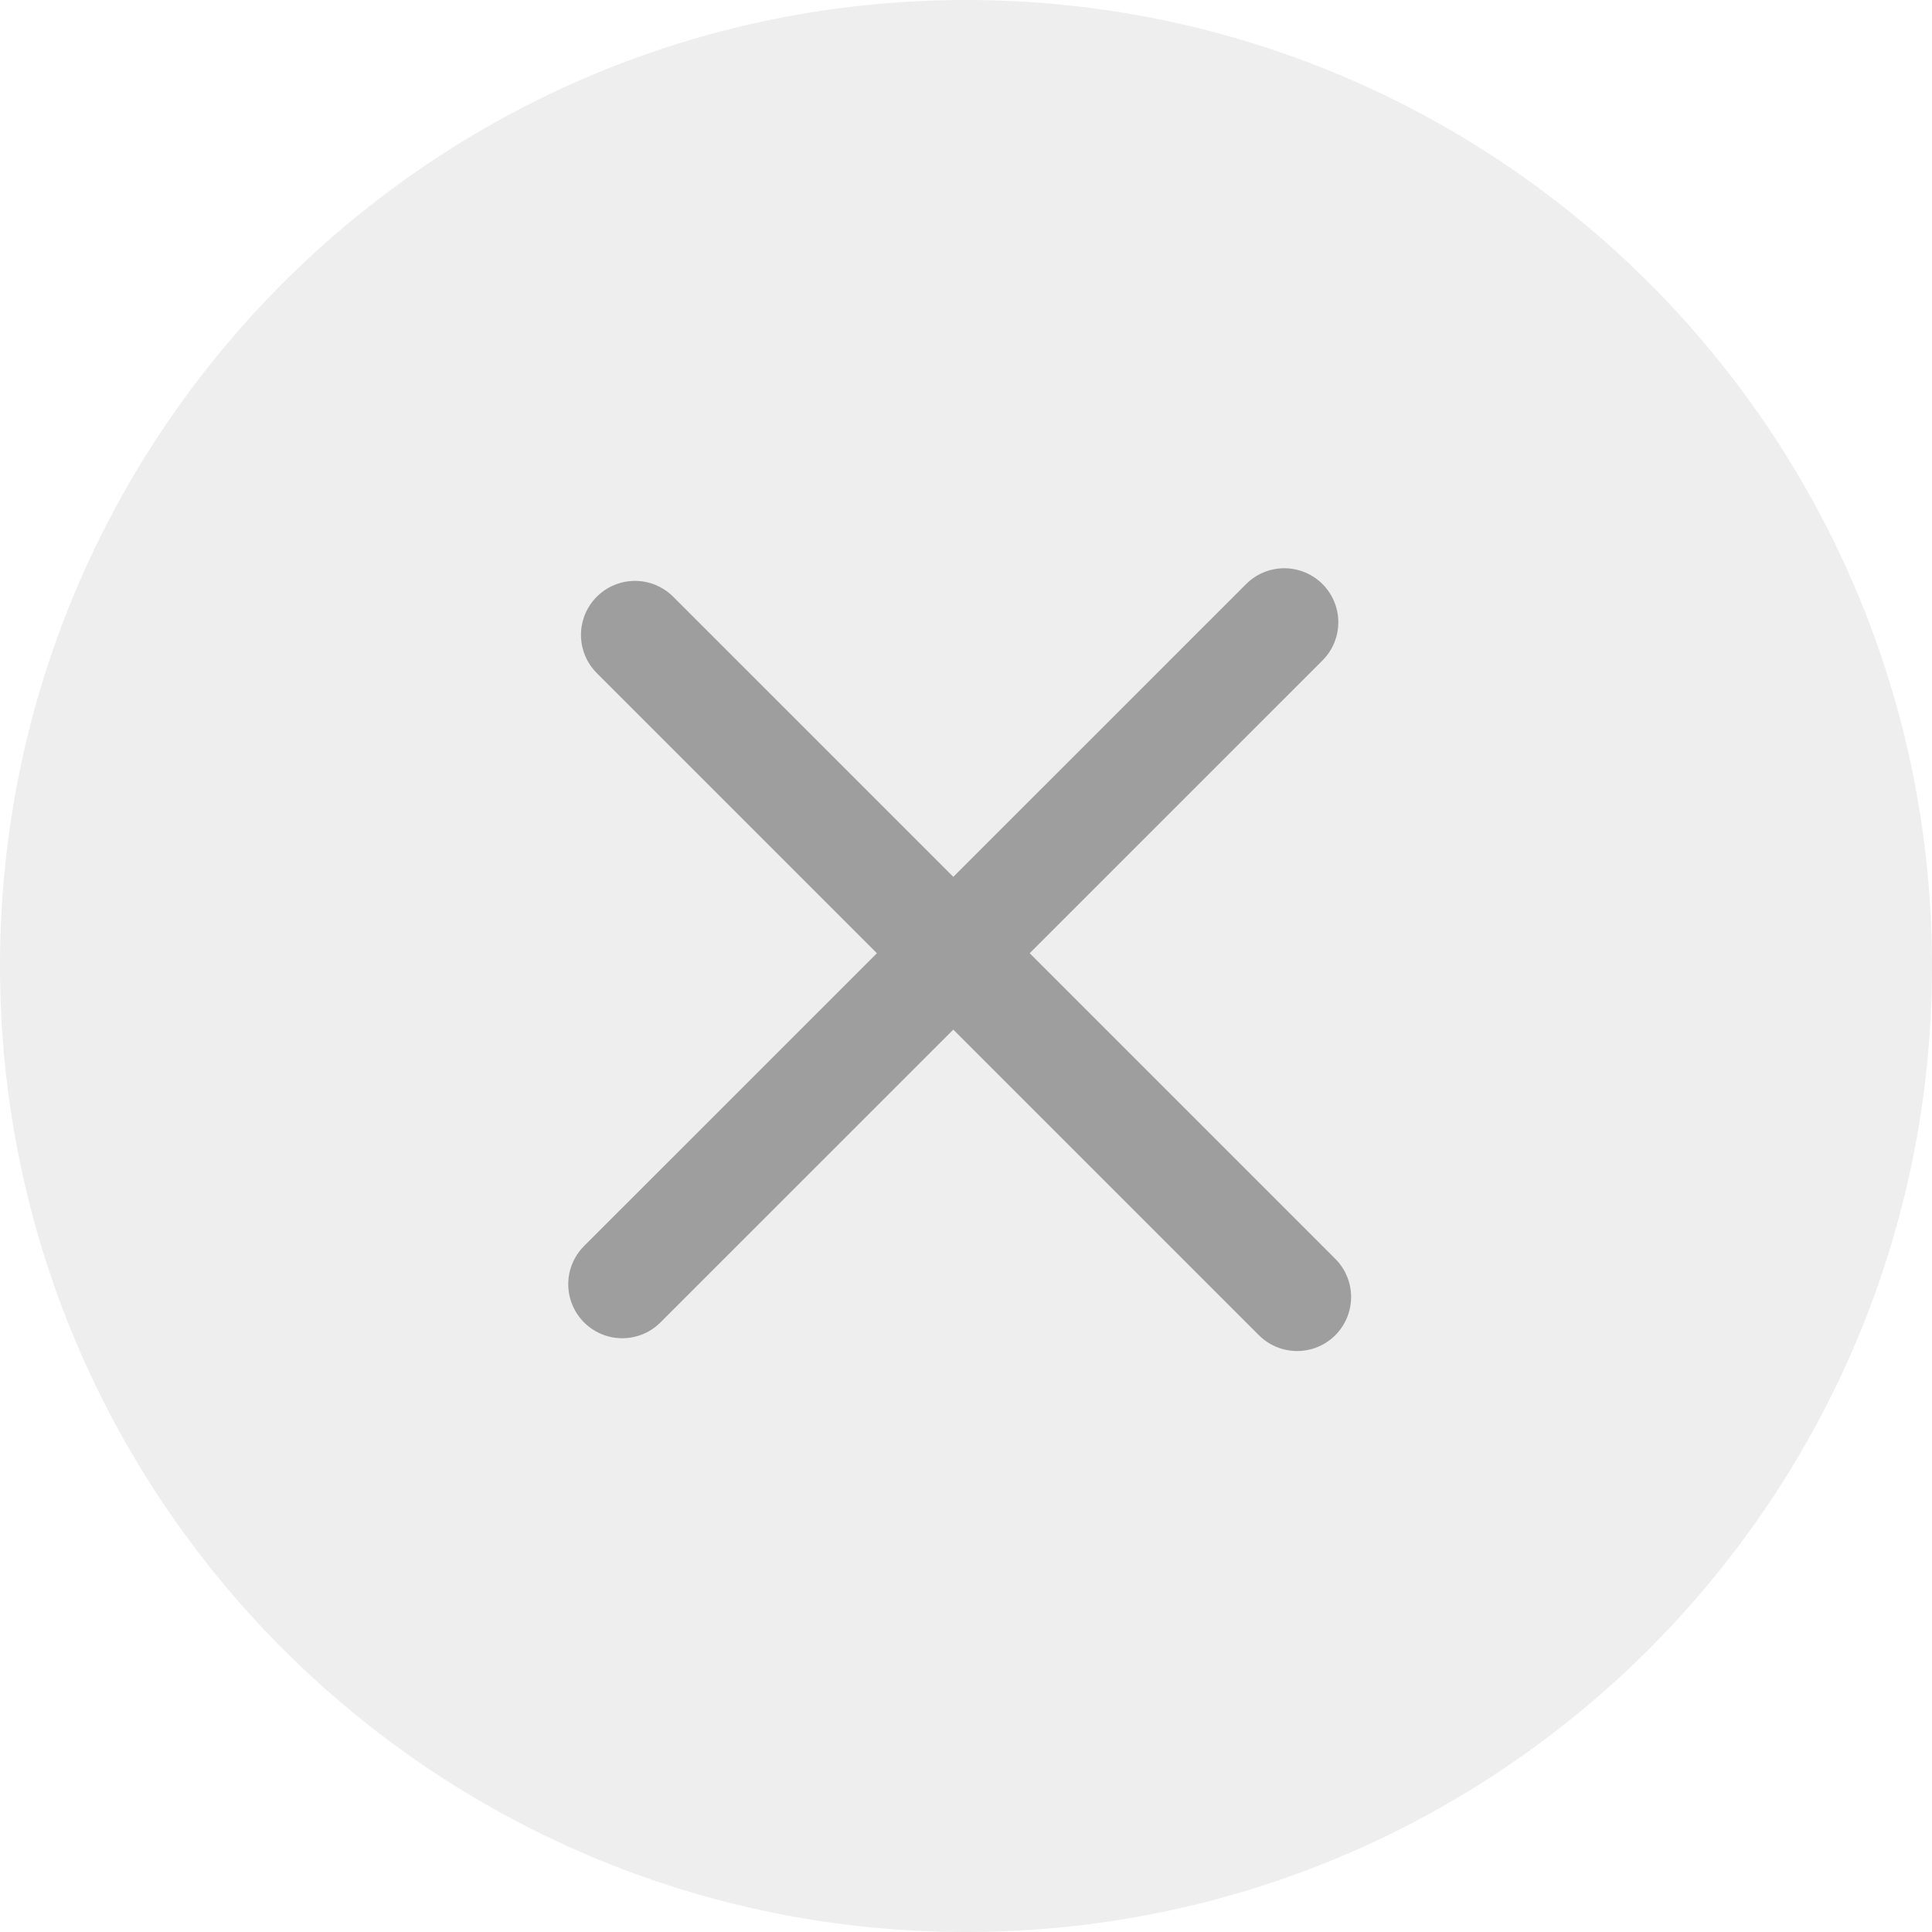
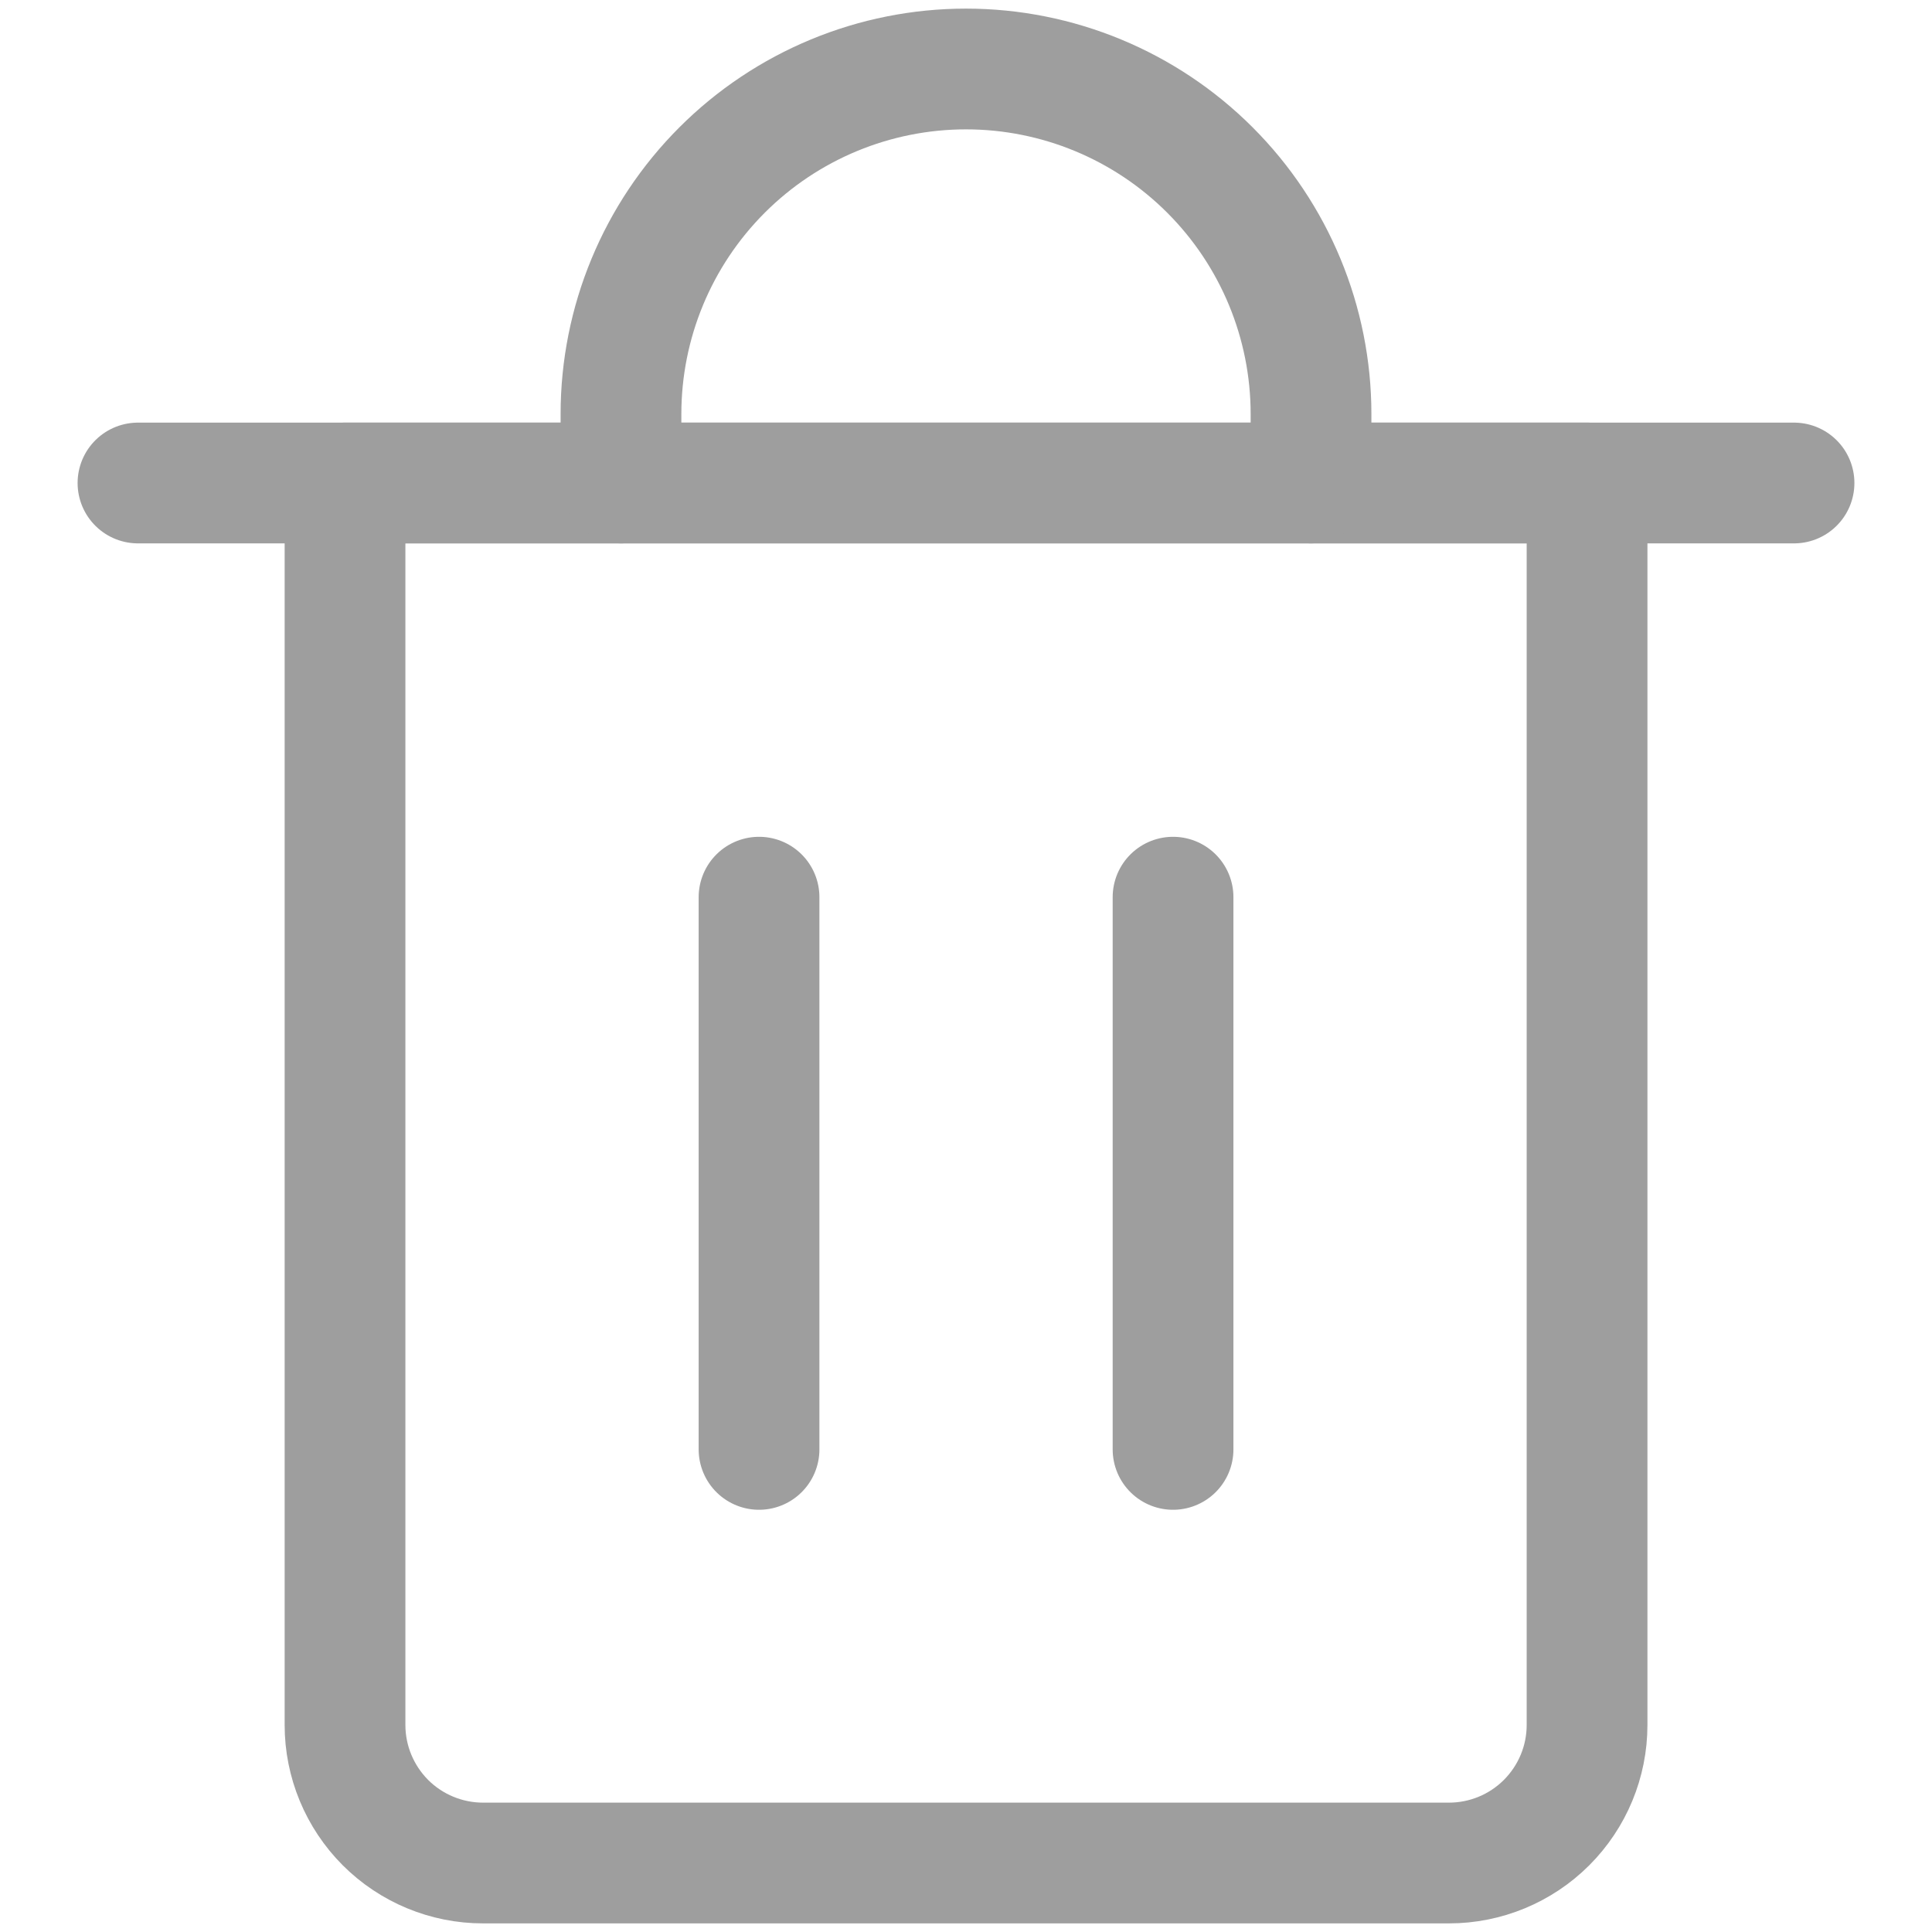
- <svg xmlns="http://www.w3.org/2000/svg" width="24" height="24" fill="none">
-   <path fill="#EEE" d="M0 12C0 5.373 5.373 0 12 0s12 5.373 12 12-5.373 12-12 12S0 18.627 0 12Z" />
-   <path stroke="#9E9E9E" stroke-linecap="round" stroke-width="1.342" d="m7.888 7.887 8.225 8.225M15.954 7.73 7.73 15.953" />
+ <svg xmlns="http://www.w3.org/2000/svg" width="24" height="24" viewBox="0 0 24 24" fill="none">
+   <path d="M1.714 6H22.286" stroke="#9E9E9E" stroke-width="1.5" stroke-linecap="round" stroke-linejoin="round" />
+   <path d="M4.286 6H19.715V21.429C19.715 21.883 19.534 22.319 19.212 22.641C18.891 22.962 18.455 23.143 18 23.143H6C5.546 23.143 5.109 22.962 4.788 22.641C4.467 22.319 4.286 21.883 4.286 21.429V6Z" stroke="#9E9E9E" stroke-width="1.5" stroke-linecap="round" stroke-linejoin="round" />
+   <path d="M7.714 6V5.143C7.714 4.006 8.166 2.916 8.97 2.112C9.773 1.309 10.863 0.857 12 0.857C13.137 0.857 14.227 1.309 15.03 2.112C15.834 2.916 16.286 4.006 16.286 5.143V6" stroke="#9E9E9E" stroke-width="1.5" stroke-linecap="round" stroke-linejoin="round" />
+   <path d="M9.429 11.145V18.005" stroke="#9E9E9E" stroke-width="1.5" stroke-linecap="round" stroke-linejoin="round" />
+   <path d="M14.572 11.145V18.005" stroke="#9E9E9E" stroke-width="1.5" stroke-linecap="round" stroke-linejoin="round" />
</svg>
